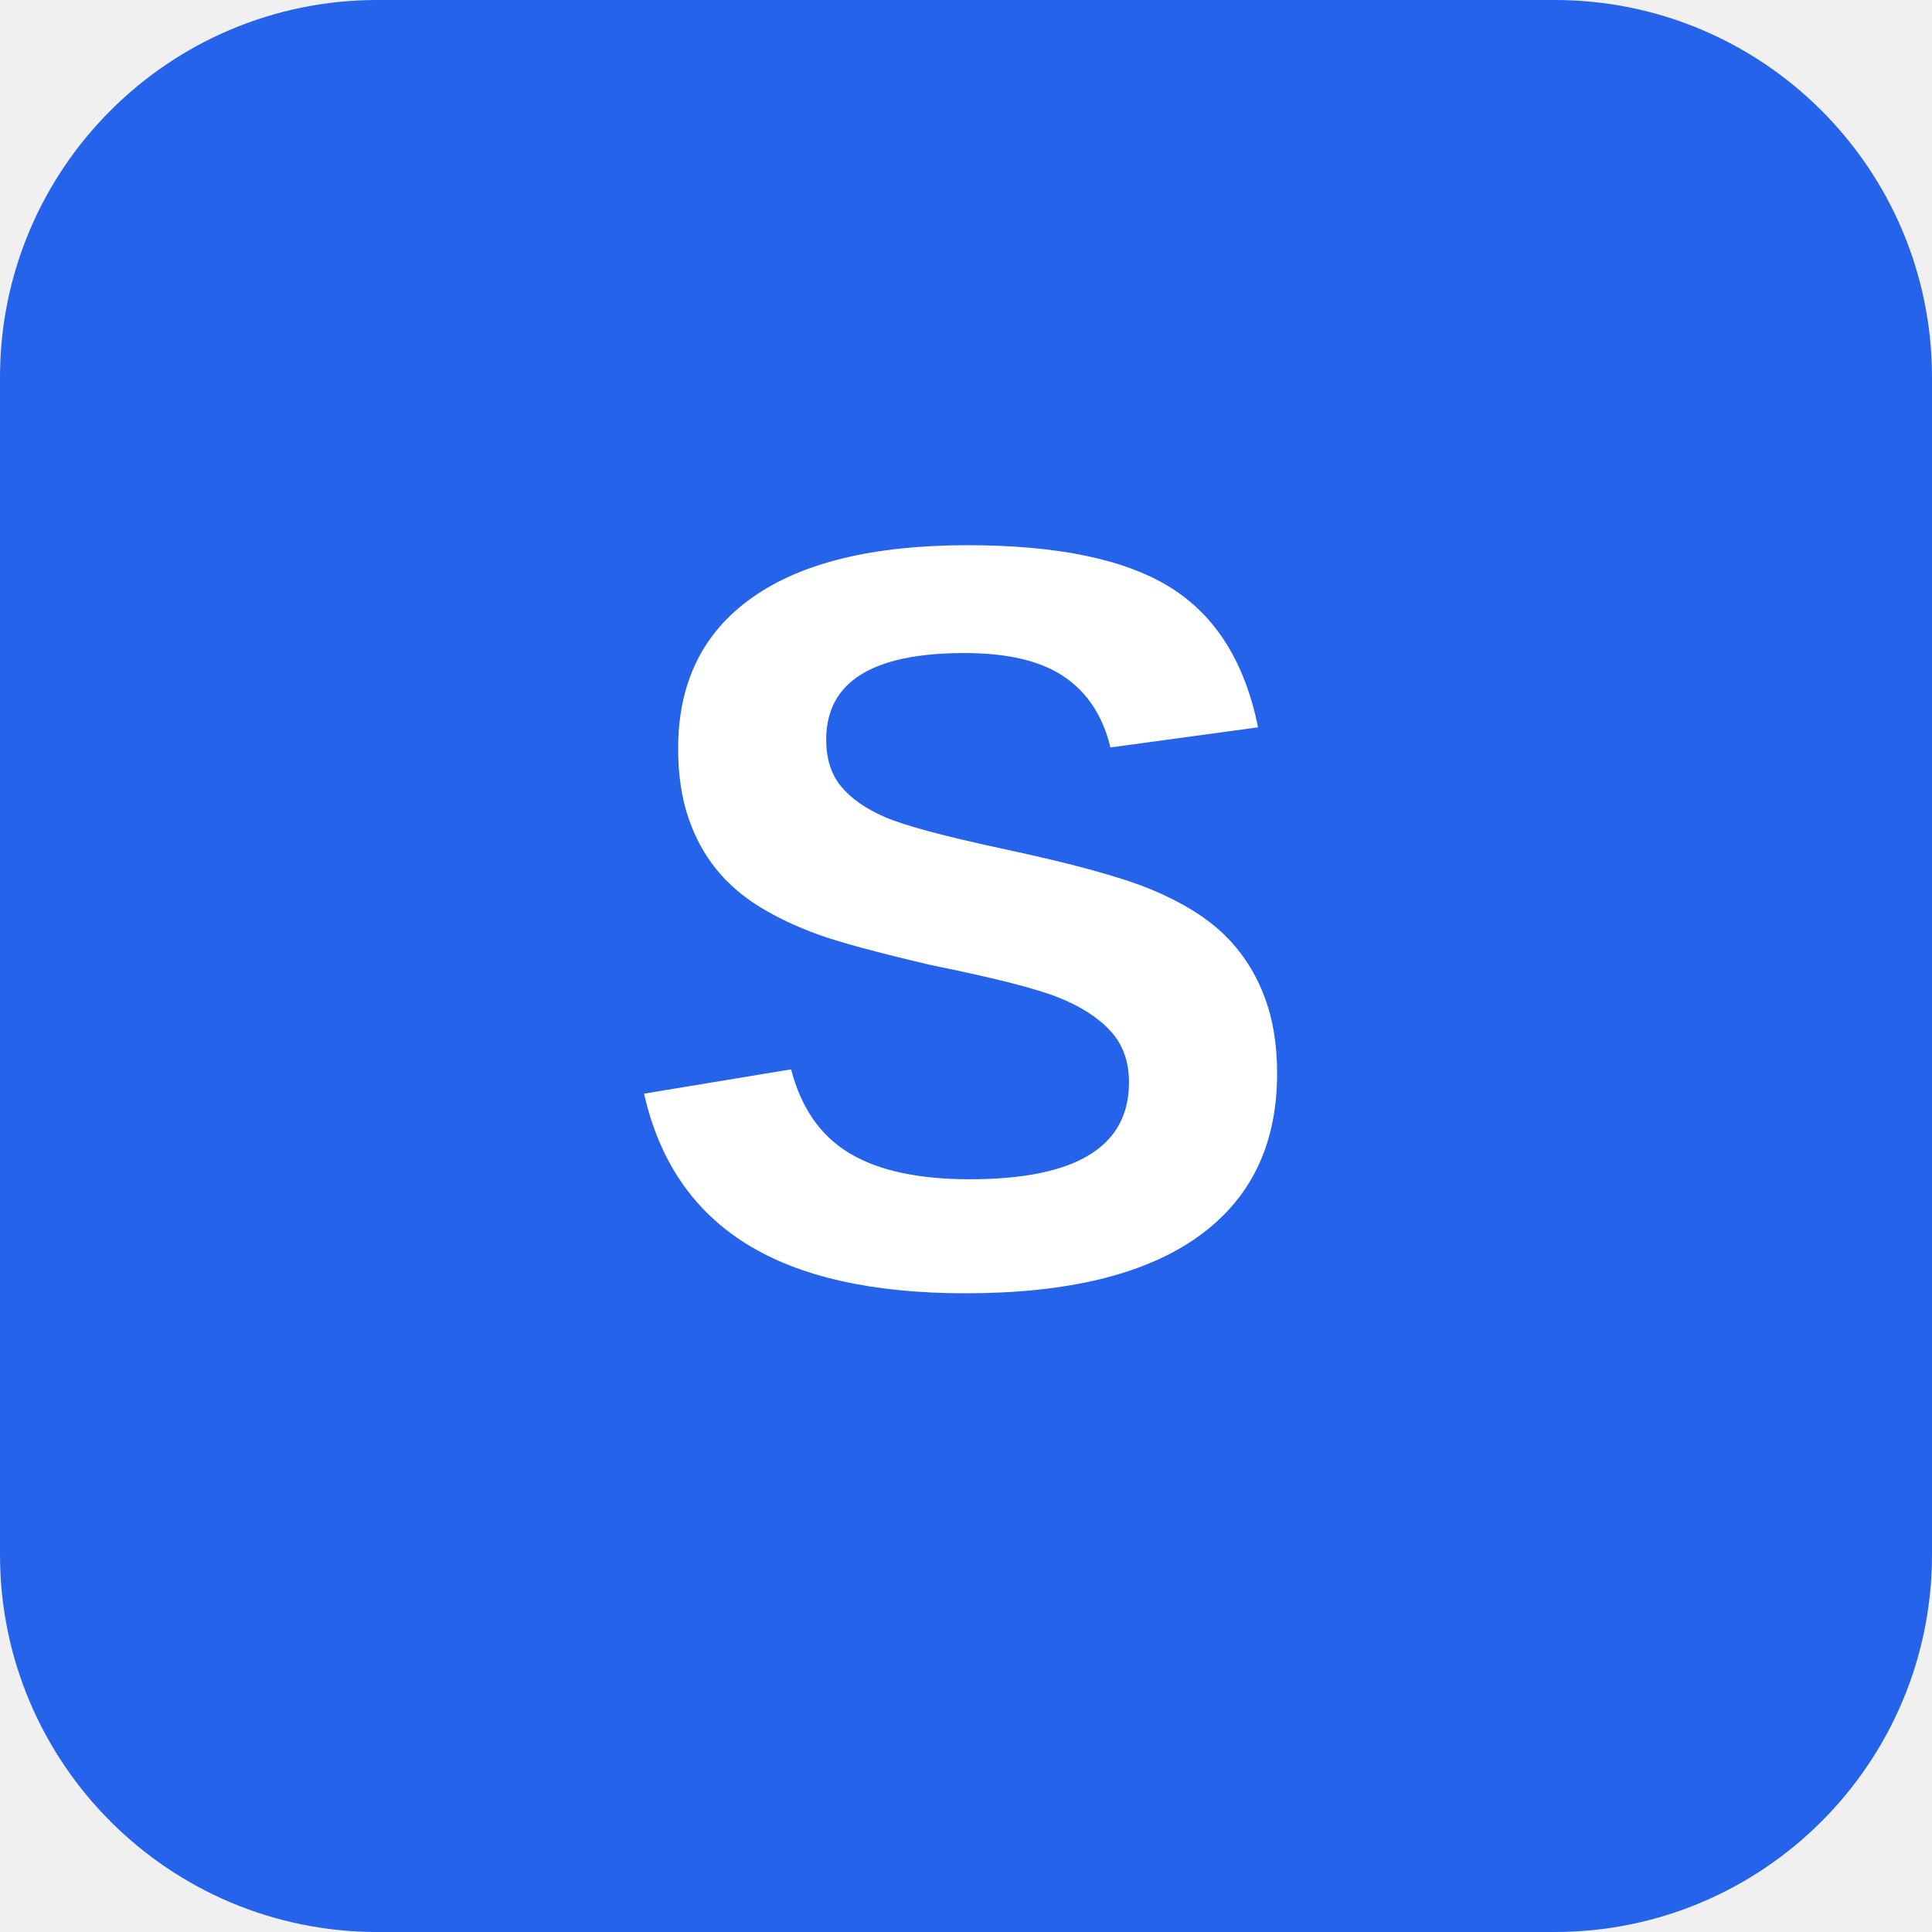
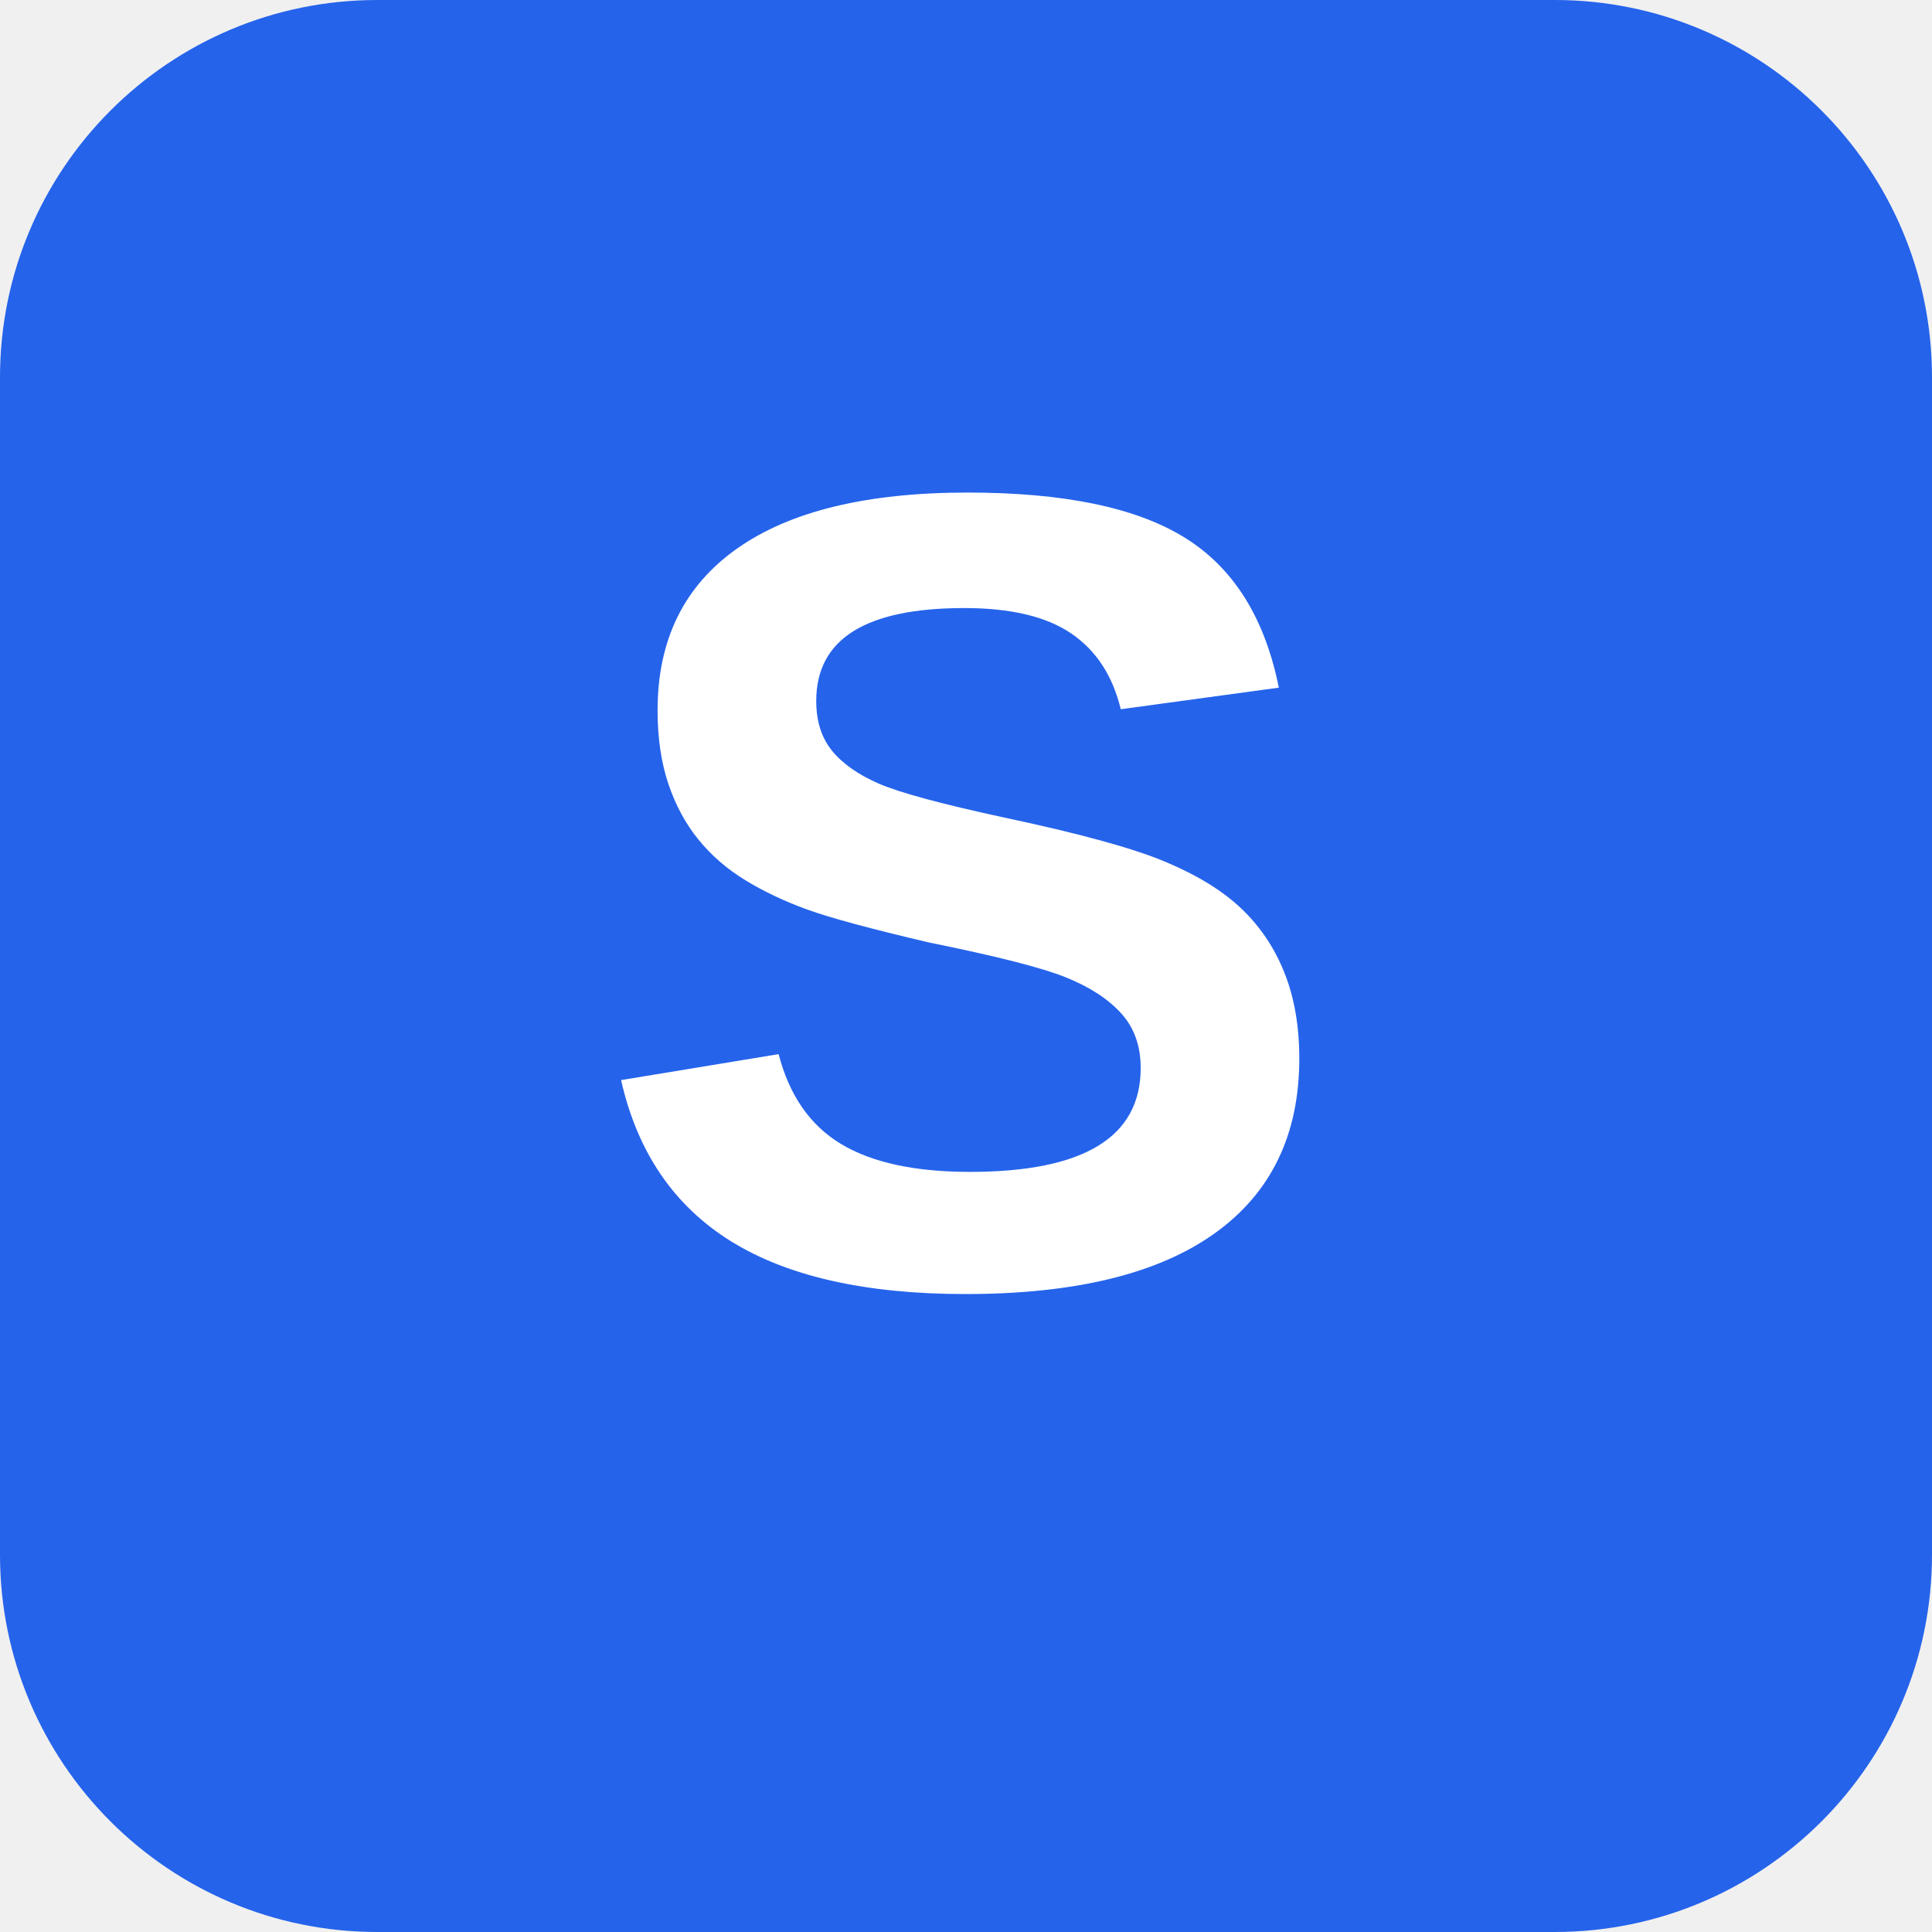
<svg xmlns="http://www.w3.org/2000/svg" viewBox="0 0 512 512">
  <rect width="512" height="512" rx="100" fill="#2563eb" />
-   <text x="256" y="340" font-size="280" text-anchor="middle" fill="white" font-family="Arial" font-weight="bold">S</text>
+   <text x="256" y="340" font-size="300" text-anchor="middle" fill="white" font-family="Arial, sans-serif" font-weight="bold">S</text>
</svg>
